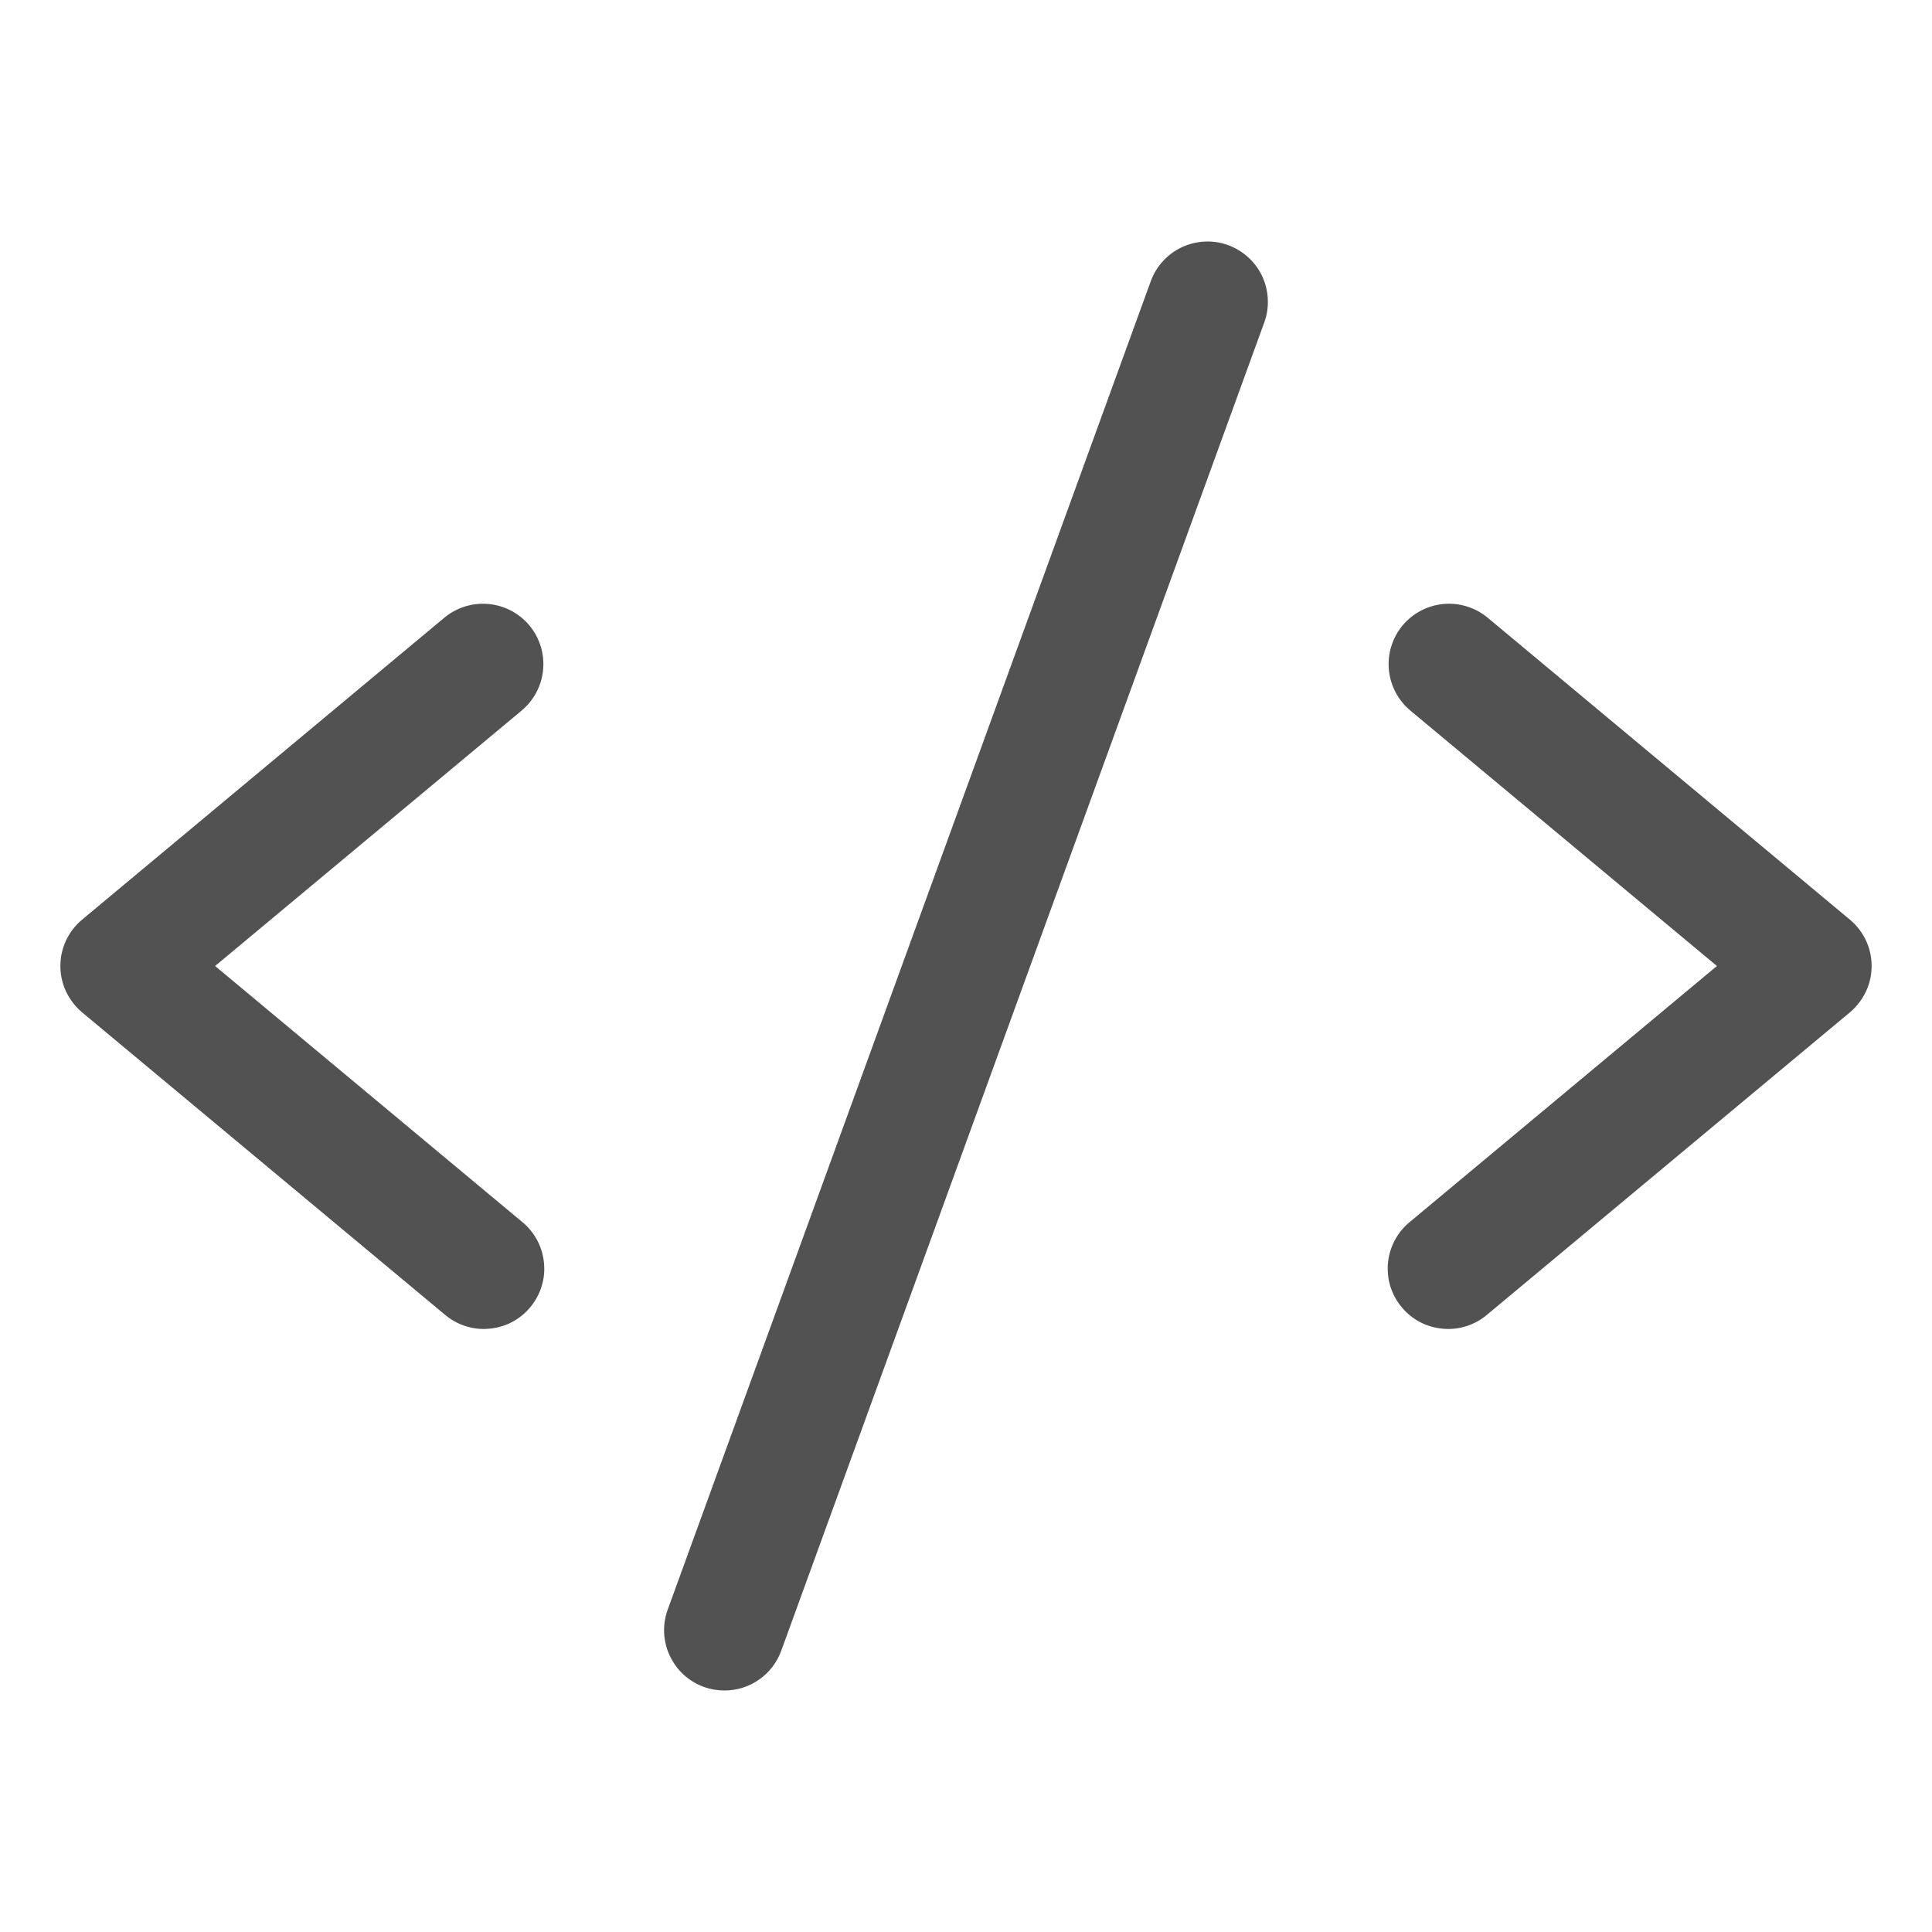
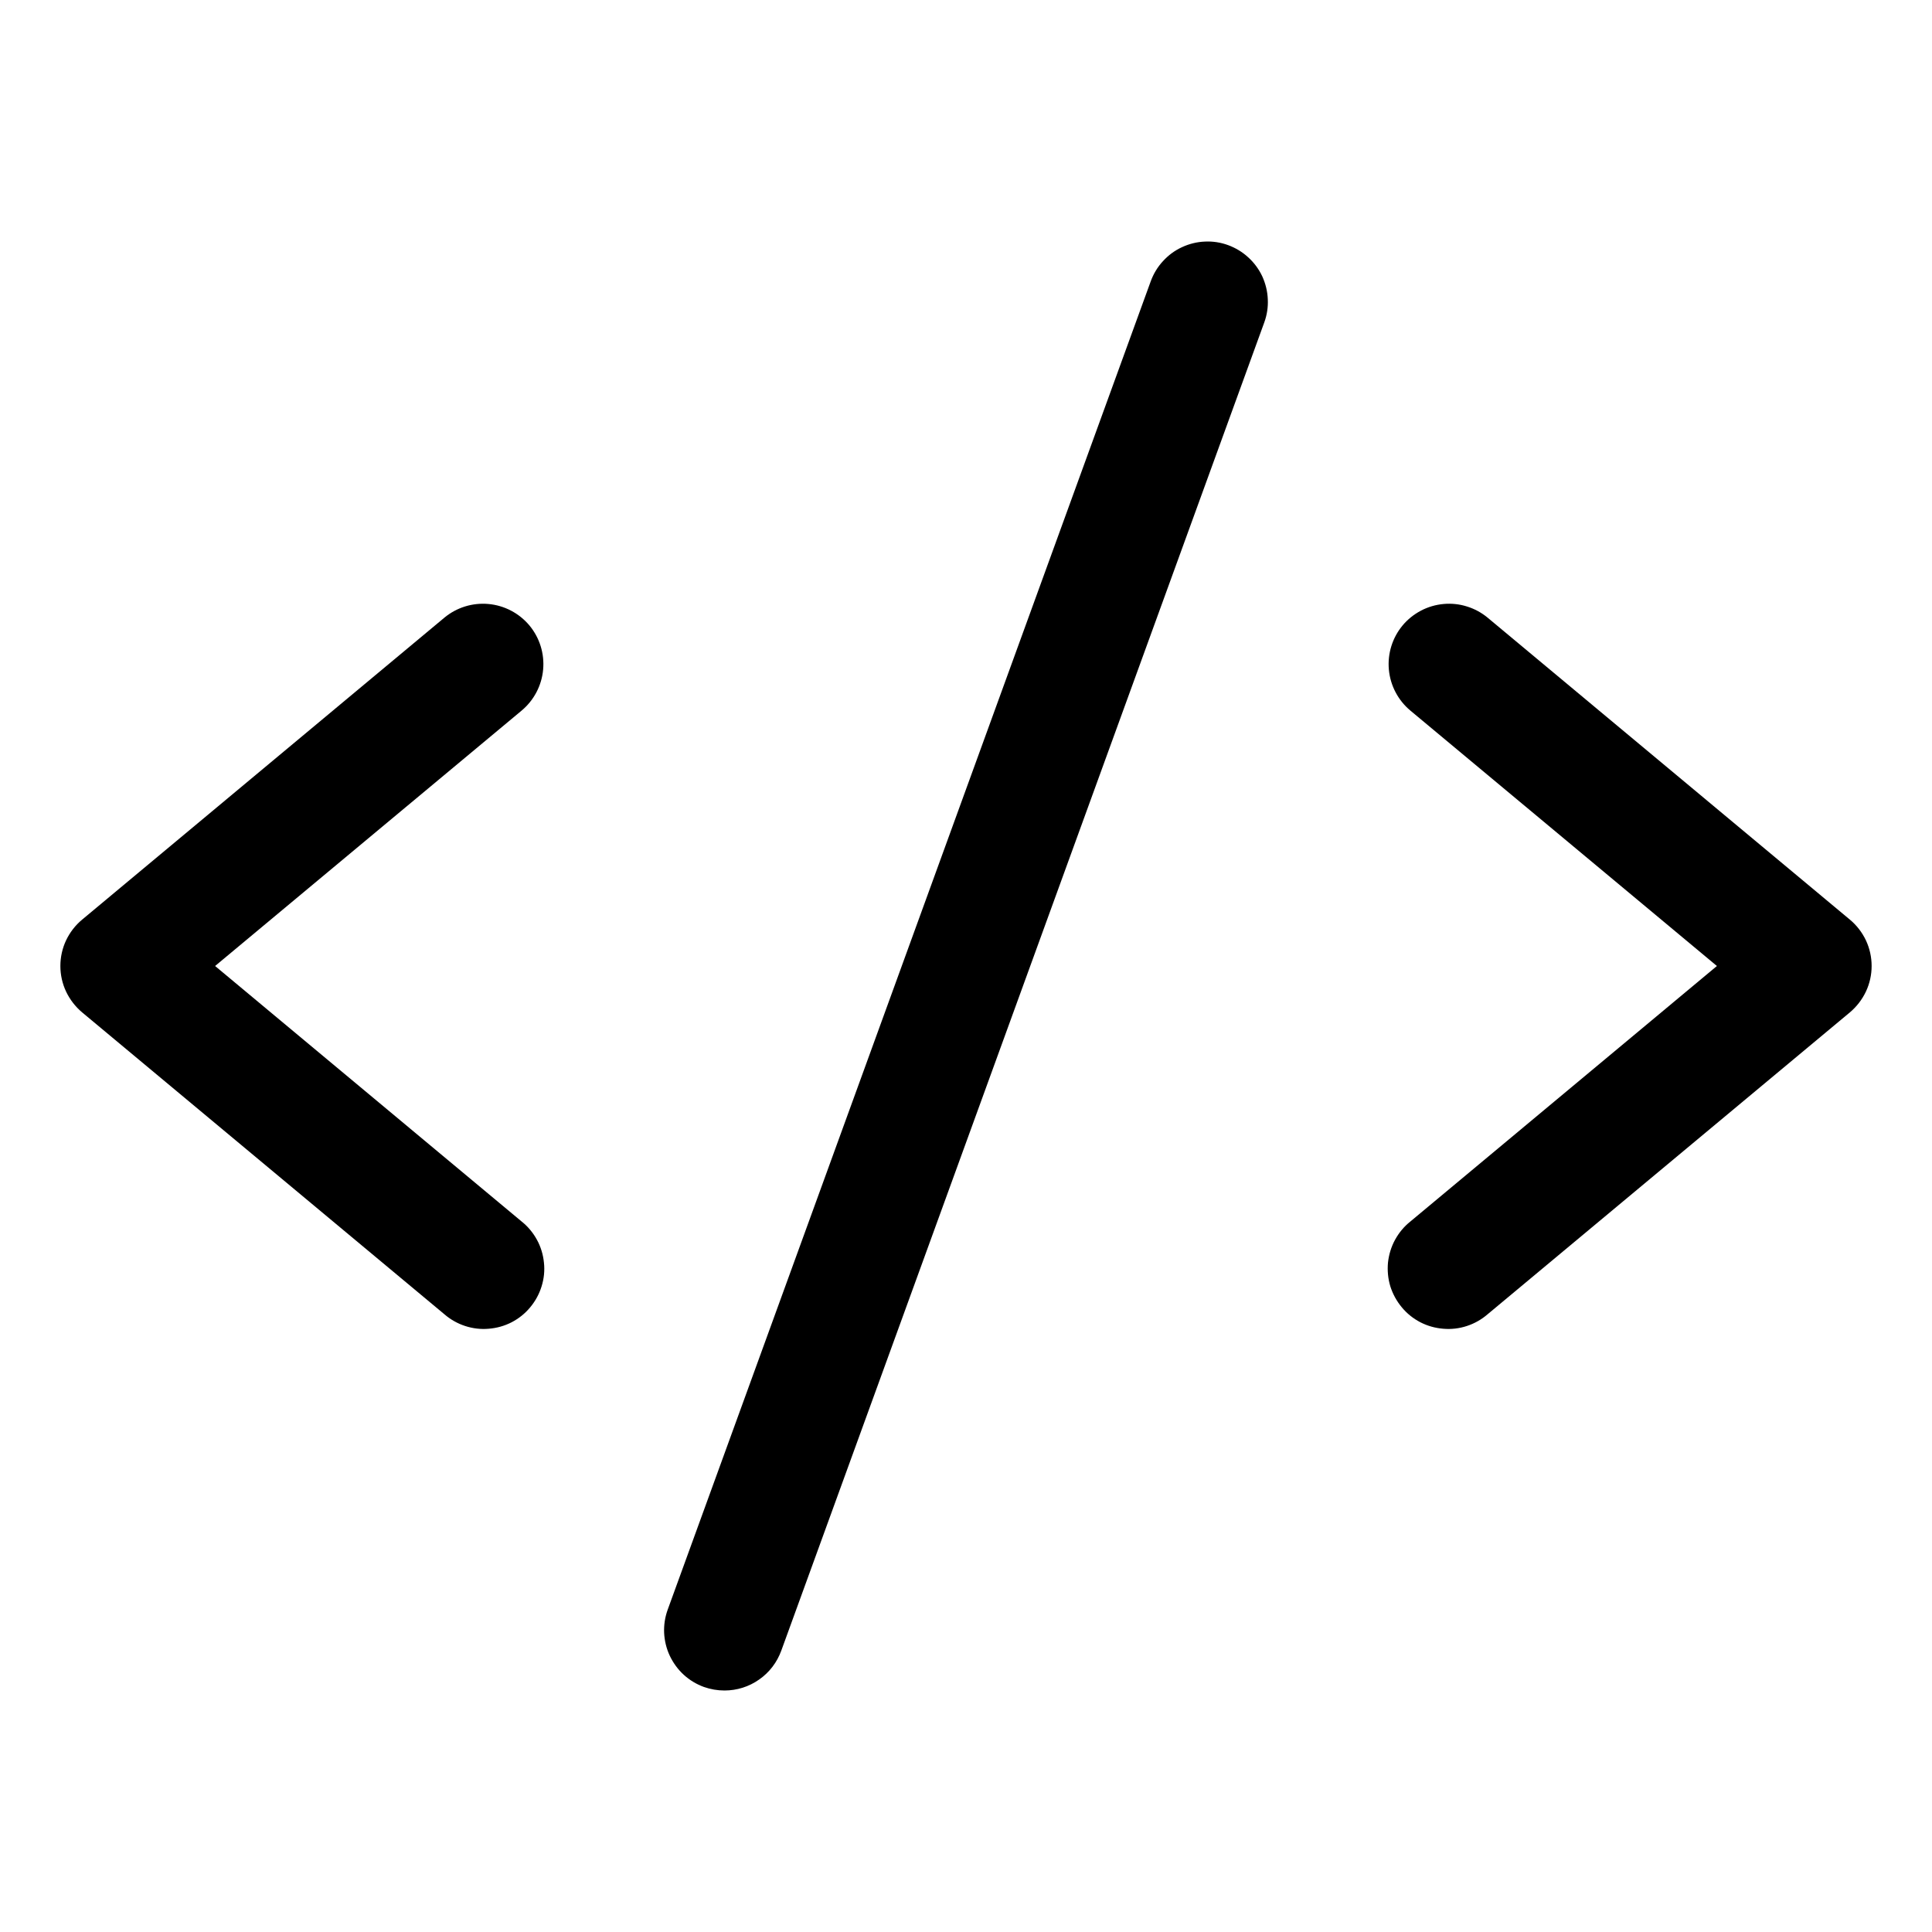
<svg xmlns="http://www.w3.org/2000/svg" width="24" height="24" viewBox="0 0 24 24" fill="none">
-   <path d="M6.48 8.827L2.672 12L6.48 15.174C6.558 15.236 6.622 15.313 6.67 15.401C6.718 15.488 6.747 15.585 6.757 15.684C6.768 15.783 6.758 15.883 6.728 15.979C6.699 16.074 6.651 16.162 6.587 16.239C6.524 16.316 6.445 16.379 6.357 16.425C6.268 16.471 6.171 16.498 6.072 16.506C5.973 16.515 5.873 16.503 5.778 16.472C5.683 16.441 5.595 16.391 5.52 16.326L1.02 12.576C0.936 12.505 0.868 12.417 0.821 12.318C0.774 12.218 0.75 12.11 0.75 12C0.75 11.89 0.774 11.781 0.821 11.681C0.868 11.582 0.936 11.494 1.02 11.424L5.52 7.673C5.673 7.546 5.87 7.485 6.068 7.503C6.266 7.521 6.449 7.617 6.577 7.77C6.704 7.923 6.765 8.12 6.747 8.318C6.729 8.516 6.633 8.699 6.48 8.827ZM22.98 11.424L18.48 7.673C18.404 7.61 18.317 7.563 18.223 7.534C18.129 7.504 18.03 7.494 17.932 7.503C17.834 7.512 17.738 7.54 17.651 7.586C17.564 7.632 17.486 7.694 17.423 7.77C17.296 7.923 17.235 8.12 17.253 8.318C17.271 8.516 17.367 8.699 17.52 8.827L21.328 12L17.52 15.174C17.442 15.236 17.378 15.313 17.33 15.401C17.282 15.488 17.253 15.585 17.242 15.684C17.233 15.783 17.242 15.883 17.271 15.979C17.301 16.074 17.349 16.162 17.413 16.239C17.476 16.316 17.555 16.379 17.643 16.425C17.732 16.471 17.829 16.498 17.928 16.506C18.027 16.515 18.128 16.503 18.222 16.472C18.317 16.441 18.405 16.391 18.48 16.326L22.98 12.576C23.064 12.505 23.132 12.417 23.179 12.318C23.226 12.218 23.25 12.11 23.25 12C23.25 11.89 23.226 11.781 23.179 11.681C23.132 11.582 23.064 11.494 22.98 11.424ZM15.256 3.045C15.163 3.011 15.065 2.996 14.967 3.001C14.868 3.005 14.772 3.029 14.682 3.071C14.593 3.112 14.513 3.171 14.447 3.244C14.38 3.316 14.329 3.401 14.295 3.494L8.295 19.994C8.261 20.087 8.246 20.185 8.25 20.284C8.255 20.382 8.278 20.479 8.32 20.568C8.362 20.657 8.421 20.738 8.493 20.804C8.566 20.871 8.651 20.922 8.744 20.956C8.826 20.985 8.913 21 9 21C9.154 21 9.304 20.953 9.43 20.864C9.557 20.776 9.652 20.651 9.705 20.506L15.705 4.006C15.739 3.913 15.754 3.815 15.749 3.717C15.745 3.618 15.721 3.522 15.68 3.432C15.638 3.343 15.579 3.263 15.506 3.197C15.434 3.13 15.348 3.079 15.256 3.045Z" fill="#525252" />
+   <path d="M6.48 8.827L2.672 12L6.48 15.174C6.558 15.236 6.622 15.313 6.67 15.401C6.718 15.488 6.747 15.585 6.757 15.684C6.768 15.783 6.758 15.883 6.728 15.979C6.699 16.074 6.651 16.162 6.587 16.239C6.524 16.316 6.445 16.379 6.357 16.425C6.268 16.471 6.171 16.498 6.072 16.506C5.973 16.515 5.873 16.503 5.778 16.472C5.683 16.441 5.595 16.391 5.52 16.326L1.02 12.576C0.936 12.505 0.868 12.417 0.821 12.318C0.774 12.218 0.75 12.11 0.75 12C0.75 11.89 0.774 11.781 0.821 11.681C0.868 11.582 0.936 11.494 1.02 11.424L5.52 7.673C5.673 7.546 5.87 7.485 6.068 7.503C6.266 7.521 6.449 7.617 6.577 7.77C6.704 7.923 6.765 8.12 6.747 8.318C6.729 8.516 6.633 8.699 6.48 8.827ZM22.98 11.424L18.48 7.673C18.404 7.61 18.317 7.563 18.223 7.534C18.129 7.504 18.03 7.494 17.932 7.503C17.834 7.512 17.738 7.54 17.651 7.586C17.564 7.632 17.486 7.694 17.423 7.77C17.296 7.923 17.235 8.12 17.253 8.318C17.271 8.516 17.367 8.699 17.52 8.827L21.328 12L17.52 15.174C17.442 15.236 17.378 15.313 17.33 15.401C17.282 15.488 17.253 15.585 17.242 15.684C17.233 15.783 17.242 15.883 17.271 15.979C17.301 16.074 17.349 16.162 17.413 16.239C17.476 16.316 17.555 16.379 17.643 16.425C17.732 16.471 17.829 16.498 17.928 16.506C18.027 16.515 18.128 16.503 18.222 16.472C18.317 16.441 18.405 16.391 18.48 16.326L22.98 12.576C23.064 12.505 23.132 12.417 23.179 12.318C23.226 12.218 23.25 12.11 23.25 12C23.25 11.89 23.226 11.781 23.179 11.681C23.132 11.582 23.064 11.494 22.98 11.424ZM15.256 3.045C15.163 3.011 15.065 2.996 14.967 3.001C14.868 3.005 14.772 3.029 14.682 3.071C14.593 3.112 14.513 3.171 14.447 3.244C14.38 3.316 14.329 3.401 14.295 3.494L8.295 19.994C8.261 20.087 8.246 20.185 8.25 20.284C8.255 20.382 8.278 20.479 8.32 20.568C8.362 20.657 8.421 20.738 8.493 20.804C8.566 20.871 8.651 20.922 8.744 20.956C8.826 20.985 8.913 21 9 21C9.154 21 9.304 20.953 9.43 20.864C9.557 20.776 9.652 20.651 9.705 20.506L15.705 4.006C15.739 3.913 15.754 3.815 15.749 3.717C15.745 3.618 15.721 3.522 15.68 3.432C15.638 3.343 15.579 3.263 15.506 3.197C15.434 3.13 15.348 3.079 15.256 3.045Z" fill="currentColor" />
</svg>
